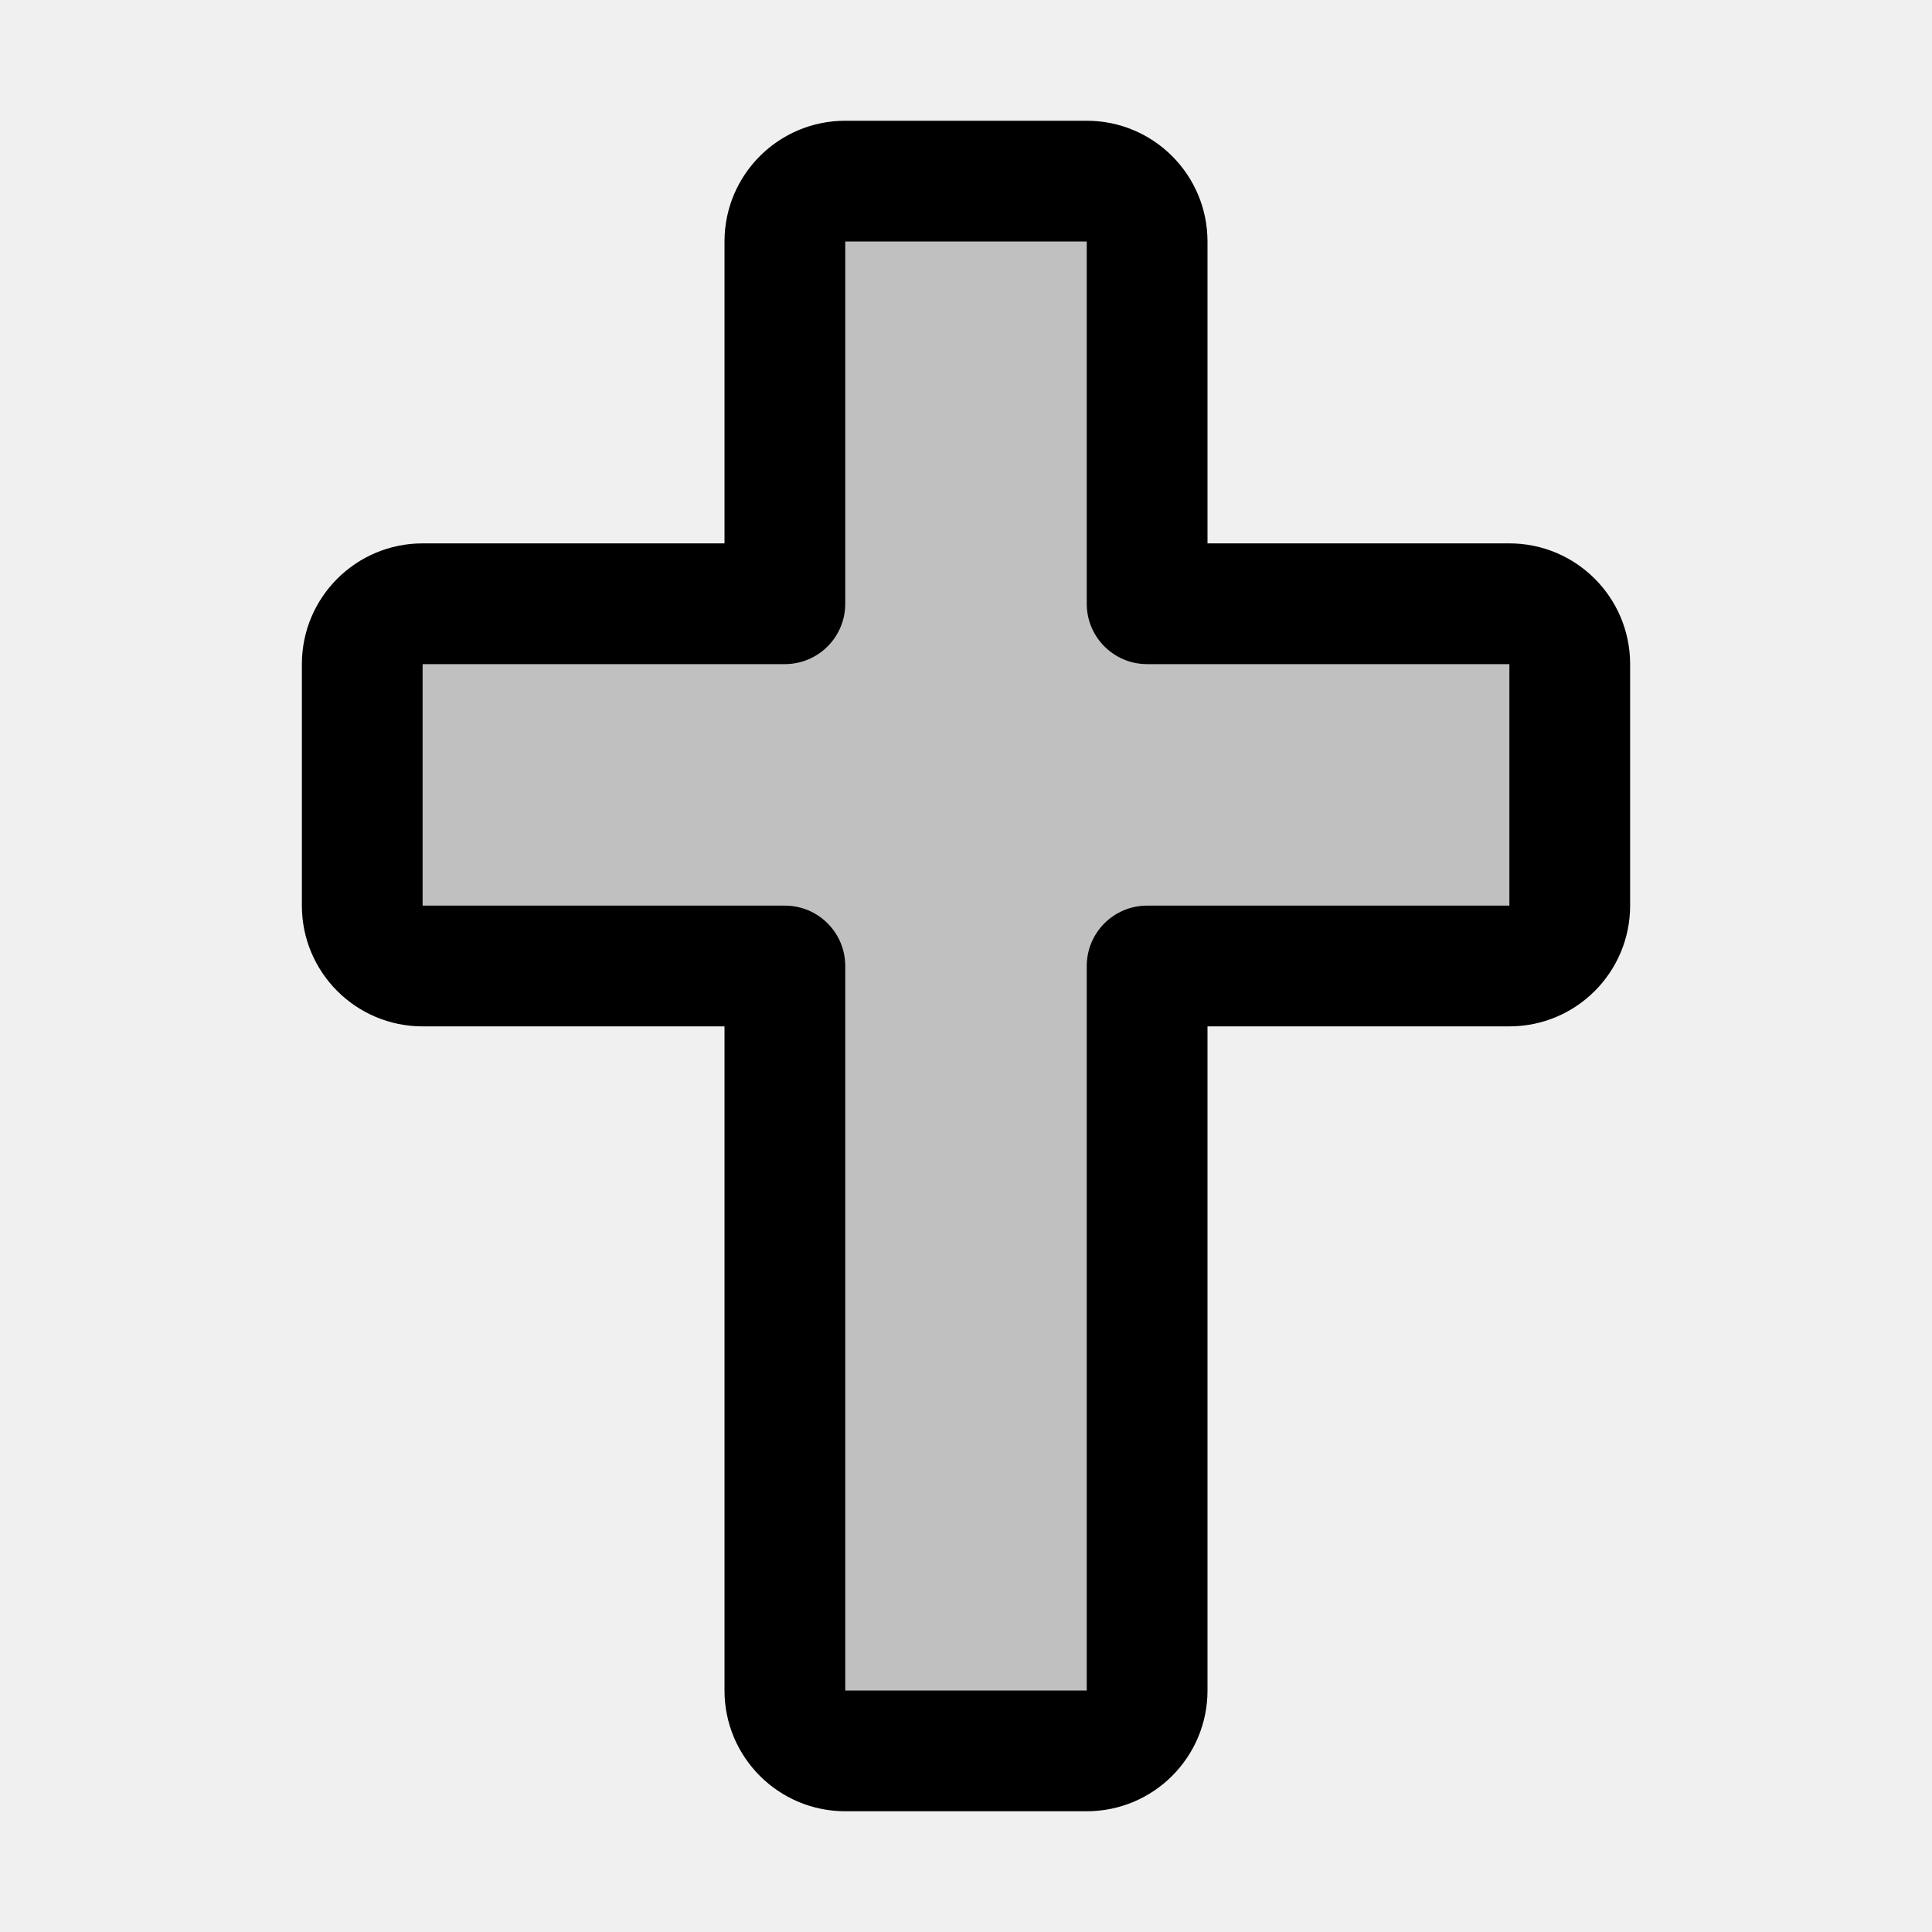
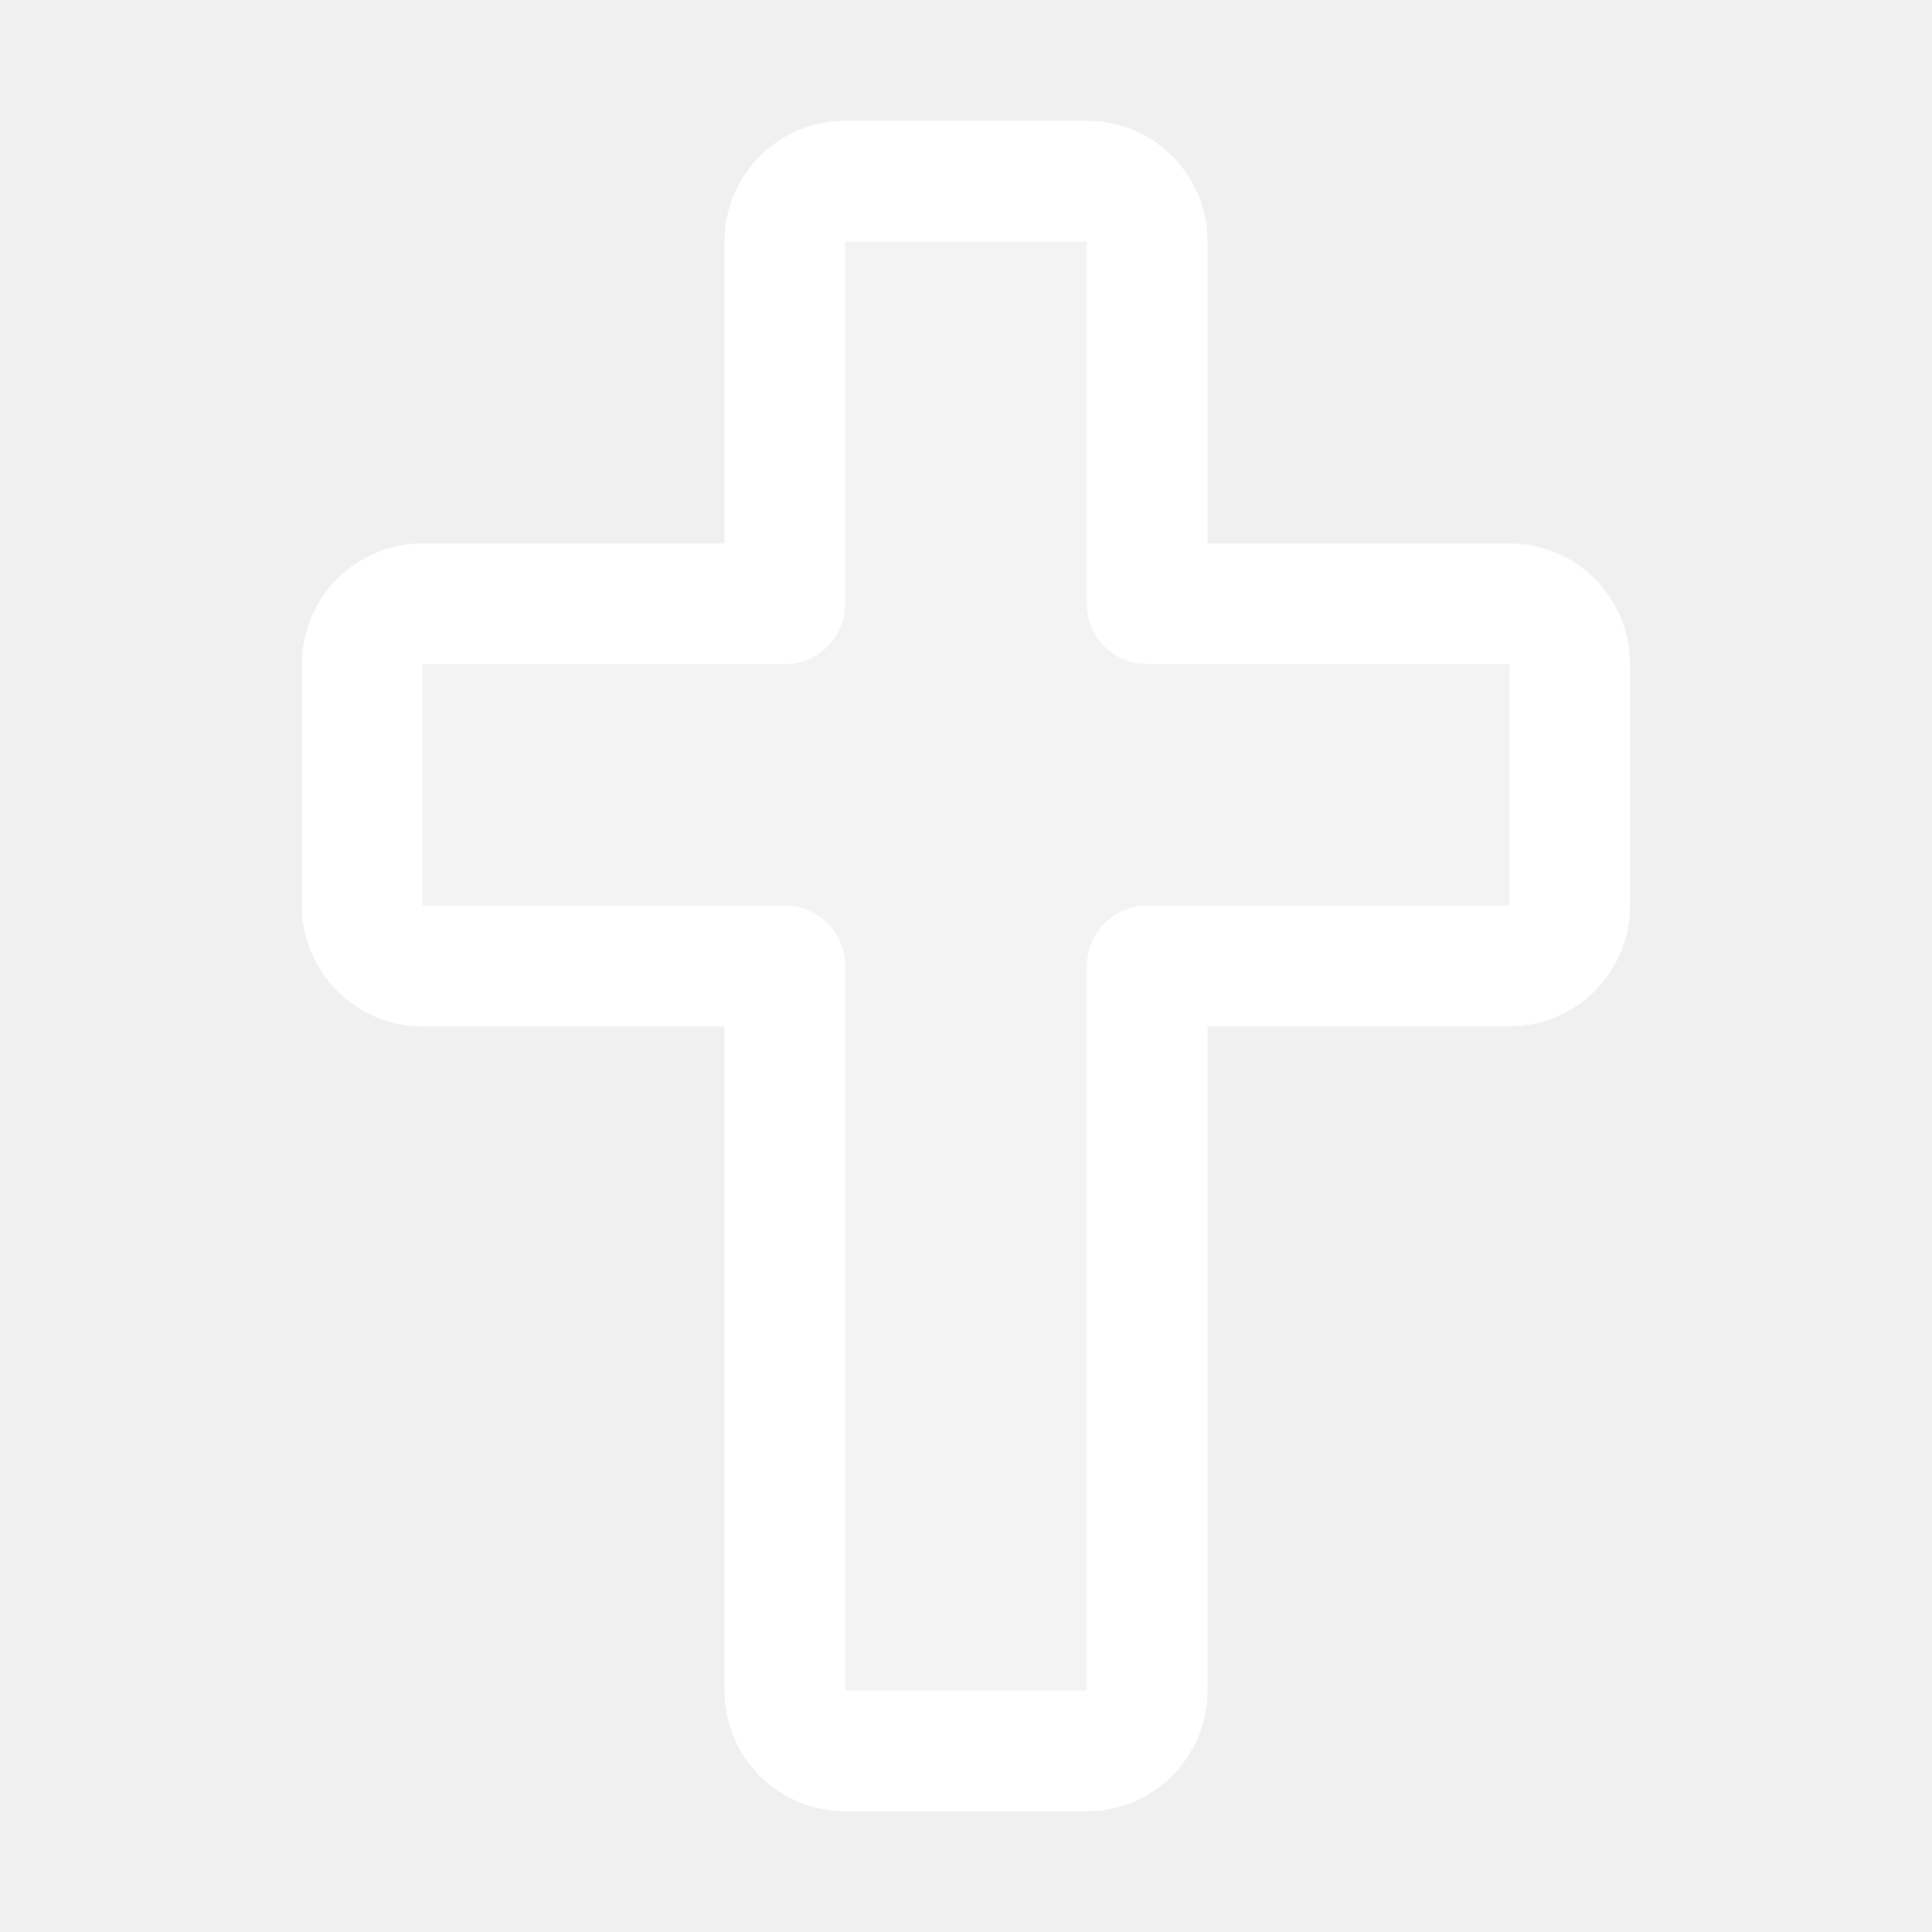
- <svg xmlns="http://www.w3.org/2000/svg" viewBox="0 0 256 256" fill="currentColor">
+ <svg xmlns="http://www.w3.org/2000/svg" viewBox="0 0 256 256" fill="white">
  <path d="M208,88v32a8,8,0,0,1-8,8H152v96a8,8,0,0,1-8,8H112a8,8,0,0,1-8-8V128H56a8,8,0,0,1-8-8V88a8,8,0,0,1,8-8h48V32a8,8,0,0,1,8-8h32a8,8,0,0,1,8,8V80h48A8,8,0,0,1,208,88Z" opacity="0.2" />
  <path d="M200,72H160V32a16,16,0,0,0-16-16H112A16,16,0,0,0,96,32V72H56A16,16,0,0,0,40,88v32a16,16,0,0,0,16,16H96v88a16,16,0,0,0,16,16h32a16,16,0,0,0,16-16V136h40a16,16,0,0,0,16-16V88A16,16,0,0,0,200,72Zm0,48H152a8,8,0,0,0-8,8v96H112V128a8,8,0,0,0-8-8H56V88h48a8,8,0,0,0,8-8V32h32V80a8,8,0,0,0,8,8h48Z" />
</svg>
